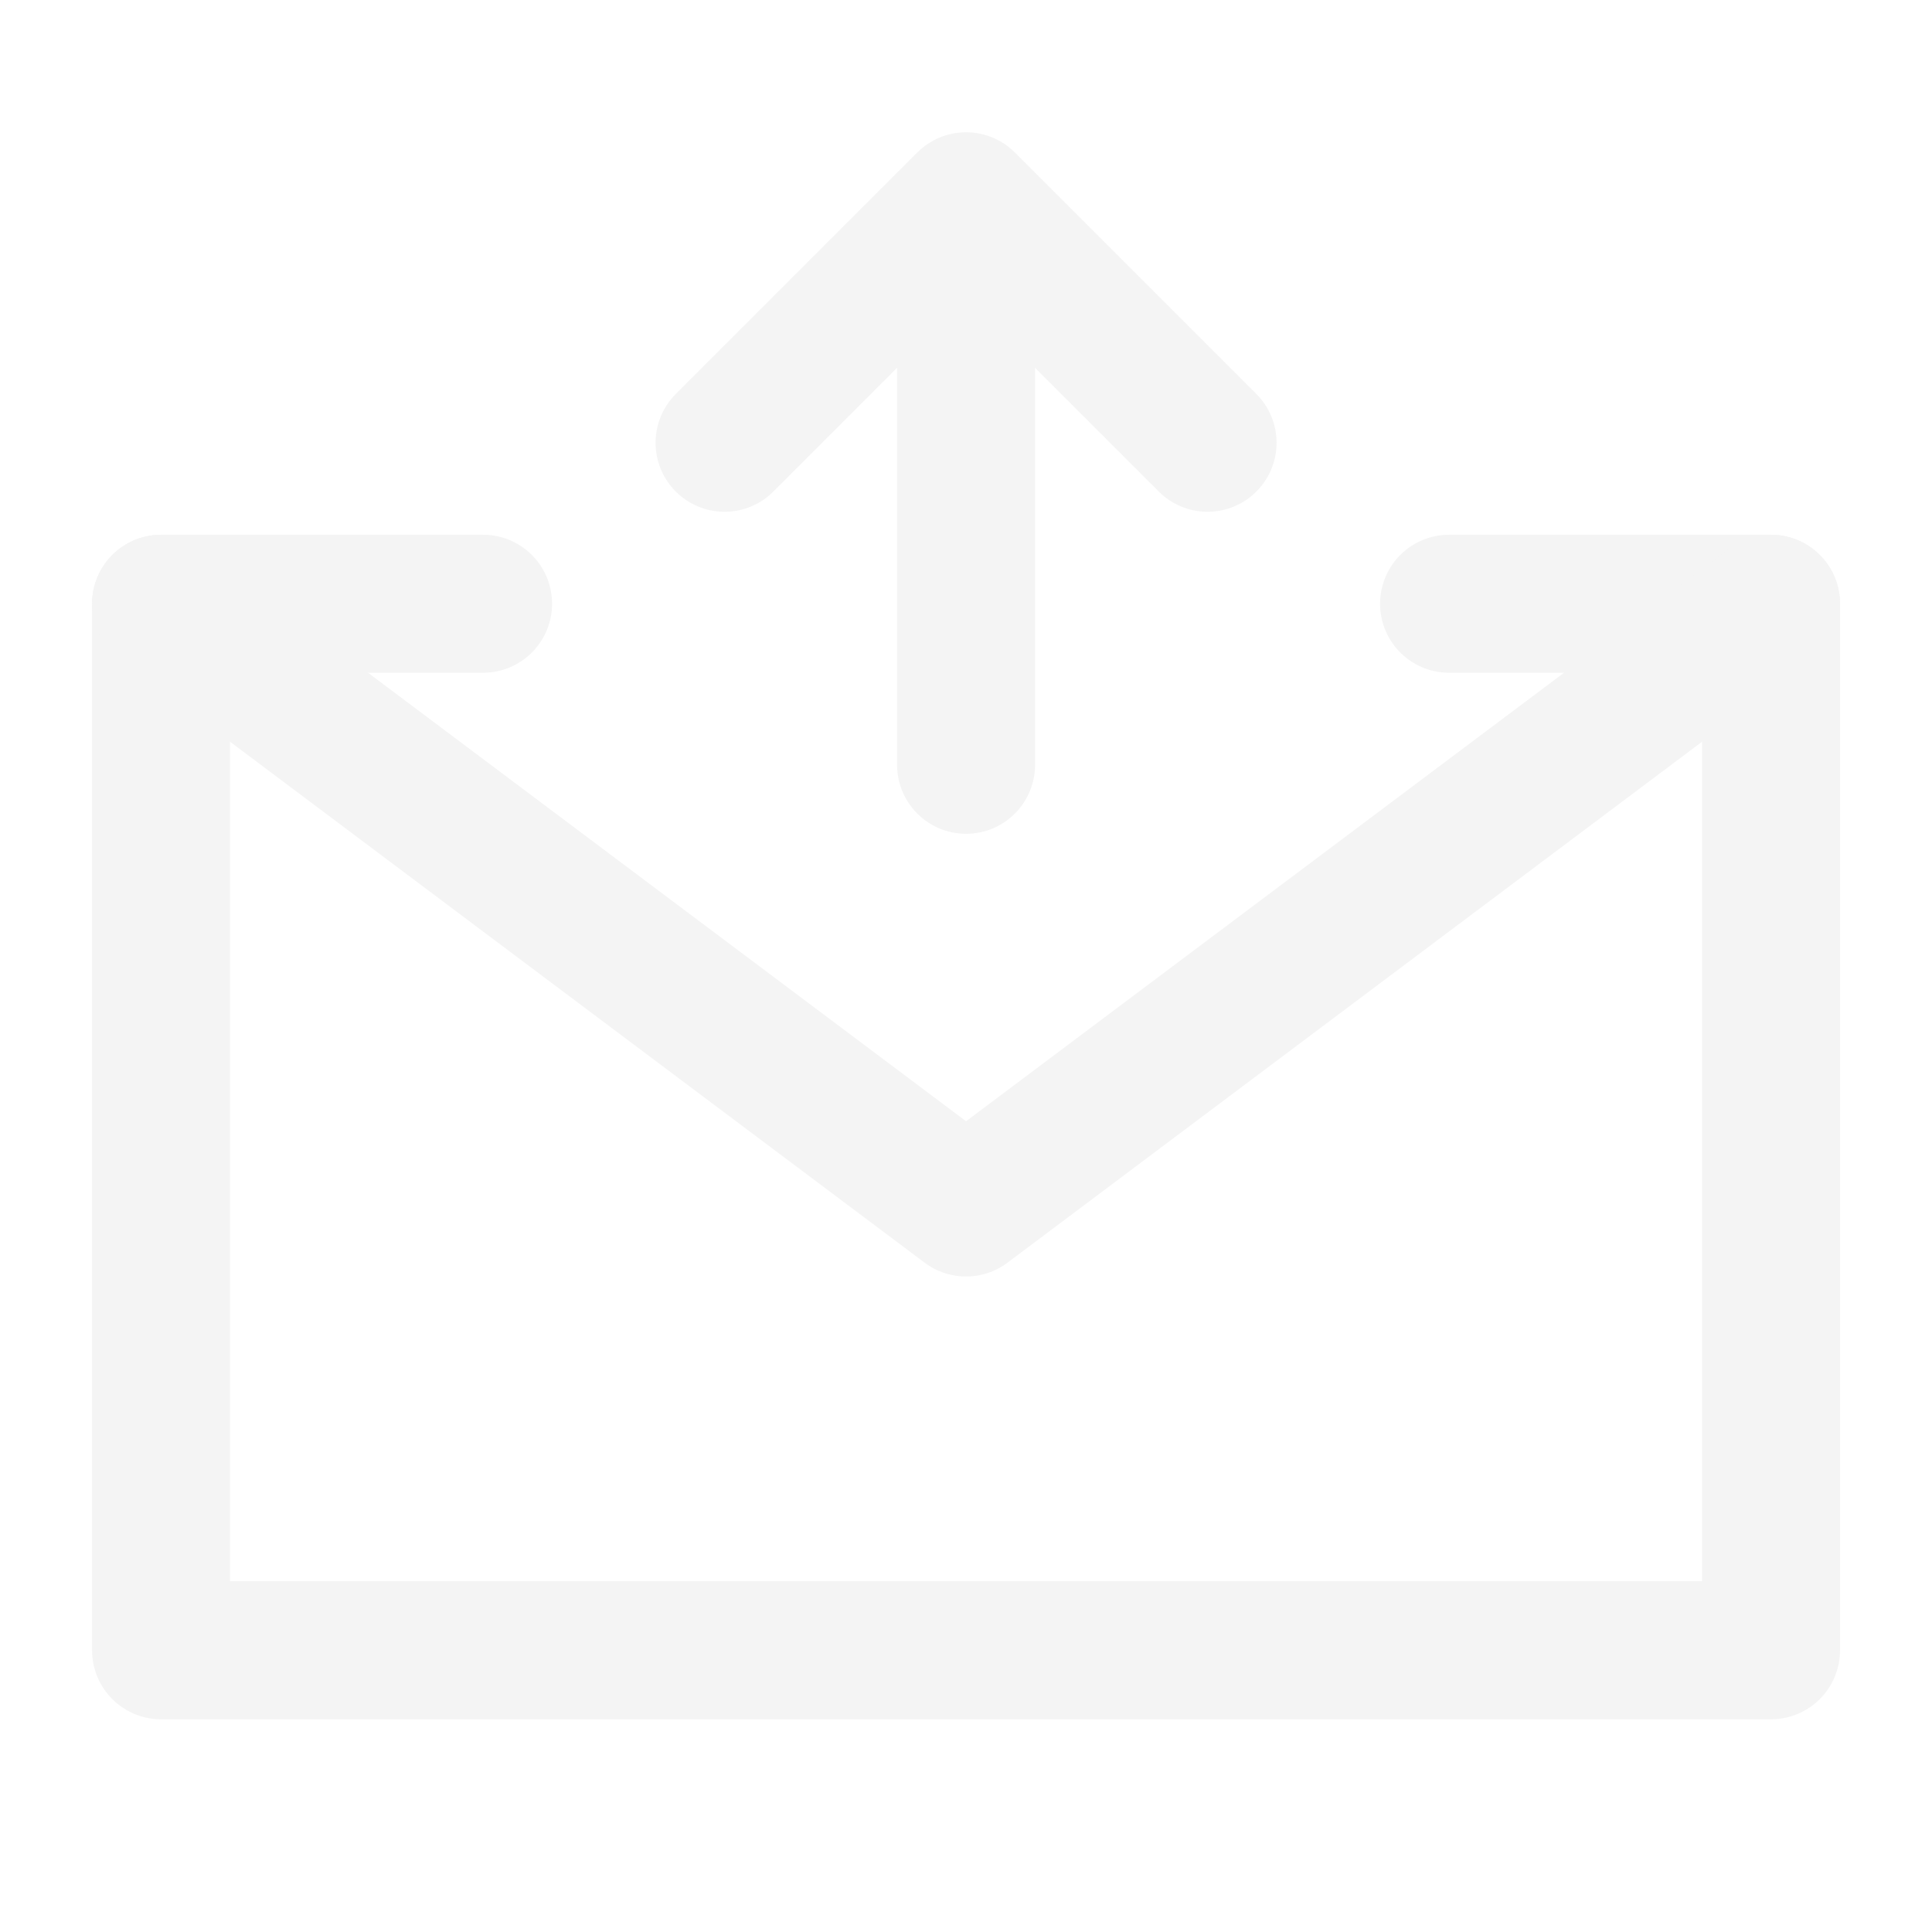
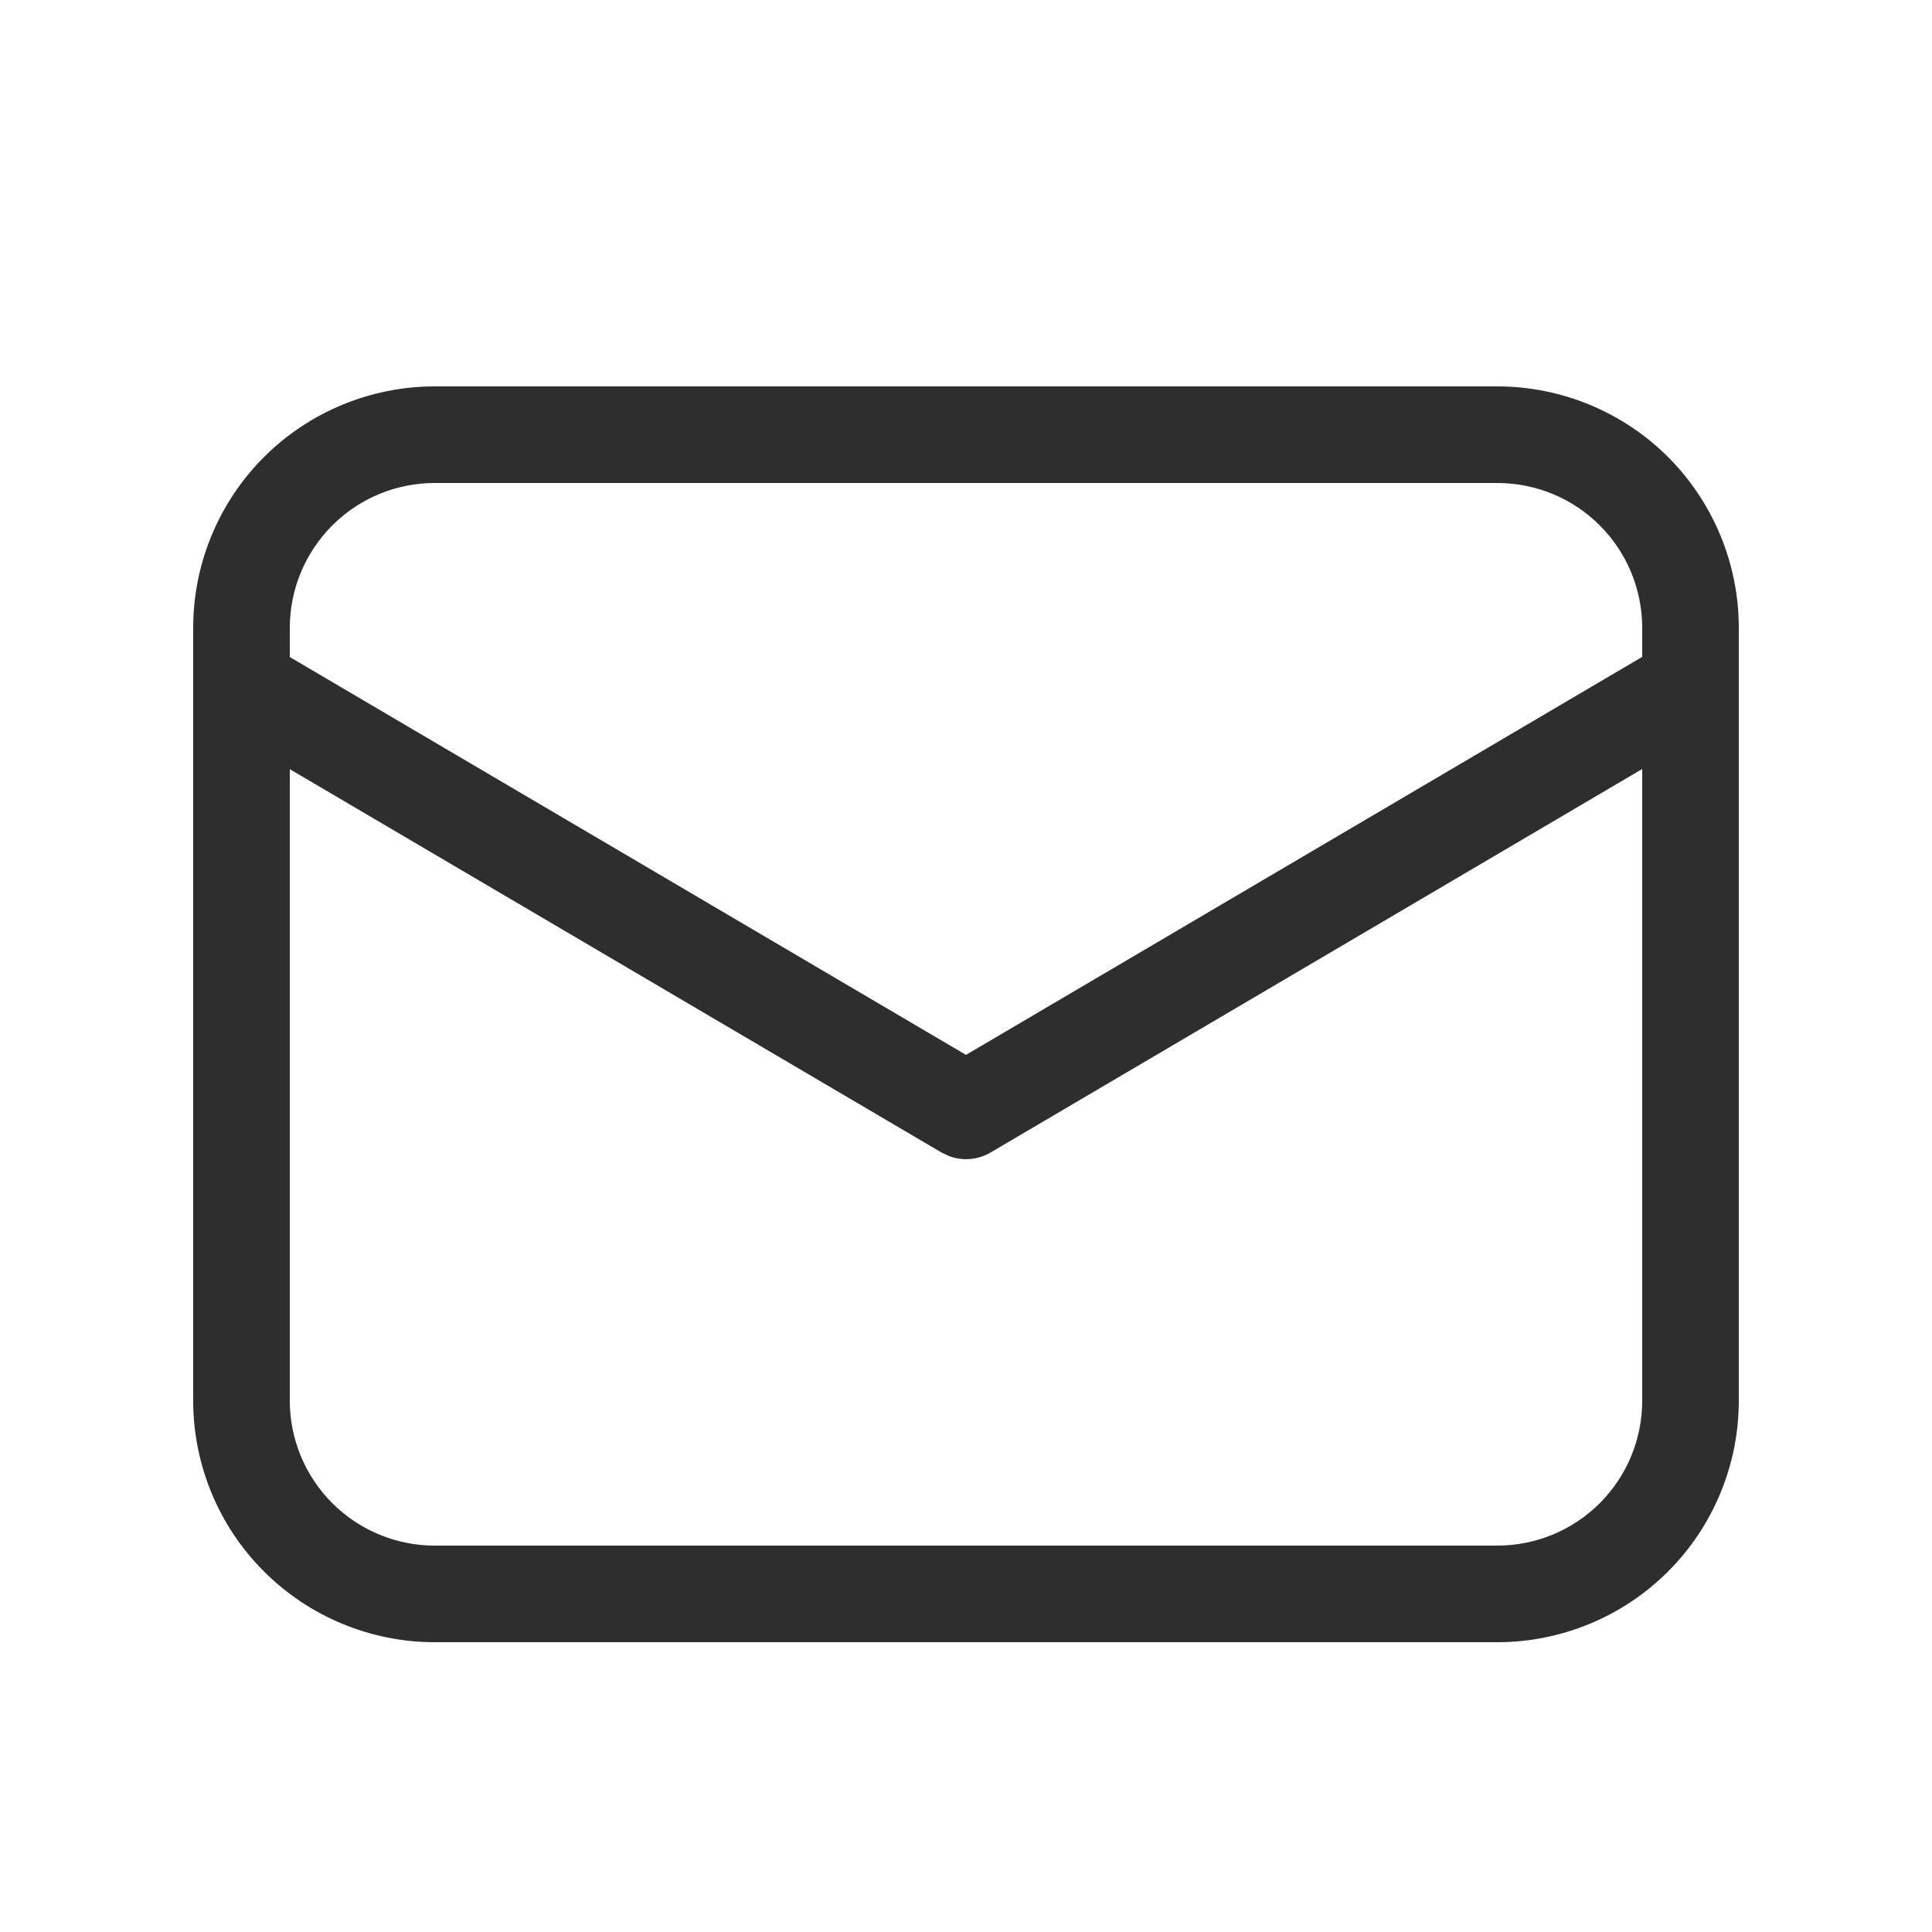
- <svg xmlns="http://www.w3.org/2000/svg" width="28" height="28" viewBox="0 0 28 28" fill="none">
-   <path d="M21.001 8.75H25.667V23.917H2.334V8.75H7.001M14.001 11.084V2.917M14.001 2.917L17.501 6.417M14.001 2.917L10.501 6.417" stroke="#F4F4F4" stroke-width="2" stroke-linecap="round" stroke-linejoin="round" />
-   <path d="M2.334 8.75L14.001 17.5L25.667 8.75" stroke="#F4F4F4" stroke-width="2" stroke-linecap="round" stroke-linejoin="round" />
+ <svg xmlns="http://www.w3.org/2000/svg" width="24" height="24" viewBox="0 0 24 24" fill="none">
+   <path d="M18.6 4.8C19.396 4.8 20.159 5.116 20.722 5.678C21.284 6.241 21.6 7.004 21.6 7.8V17.4C21.6 18.195 21.284 18.959 20.722 19.521C20.159 20.084 19.396 20.4 18.6 20.4H5.4C4.605 20.4 3.842 20.084 3.279 19.521C2.716 18.959 2.4 18.195 2.4 17.4V7.8C2.4 7.004 2.716 6.241 3.279 5.678C3.842 5.116 4.605 4.8 5.4 4.8H18.6ZM20.4 9.553L12.305 14.317C12.229 14.362 12.143 14.389 12.055 14.397C11.966 14.405 11.877 14.393 11.794 14.363L11.696 14.317L3.6 9.555V17.4C3.6 17.877 3.79 18.335 4.128 18.673C4.465 19.01 4.923 19.2 5.4 19.2H18.6C19.078 19.2 19.536 19.01 19.873 18.673C20.211 18.335 20.4 17.877 20.4 17.4V9.553ZM18.6 6H5.4C4.923 6 4.465 6.189 4.128 6.527C3.79 6.865 3.6 7.322 3.6 7.8V8.162L12 13.104L20.4 8.16V7.8C20.4 7.322 20.211 6.865 19.873 6.527C19.536 6.189 19.078 6 18.6 6Z" fill="#2E2E2E" />
</svg>
